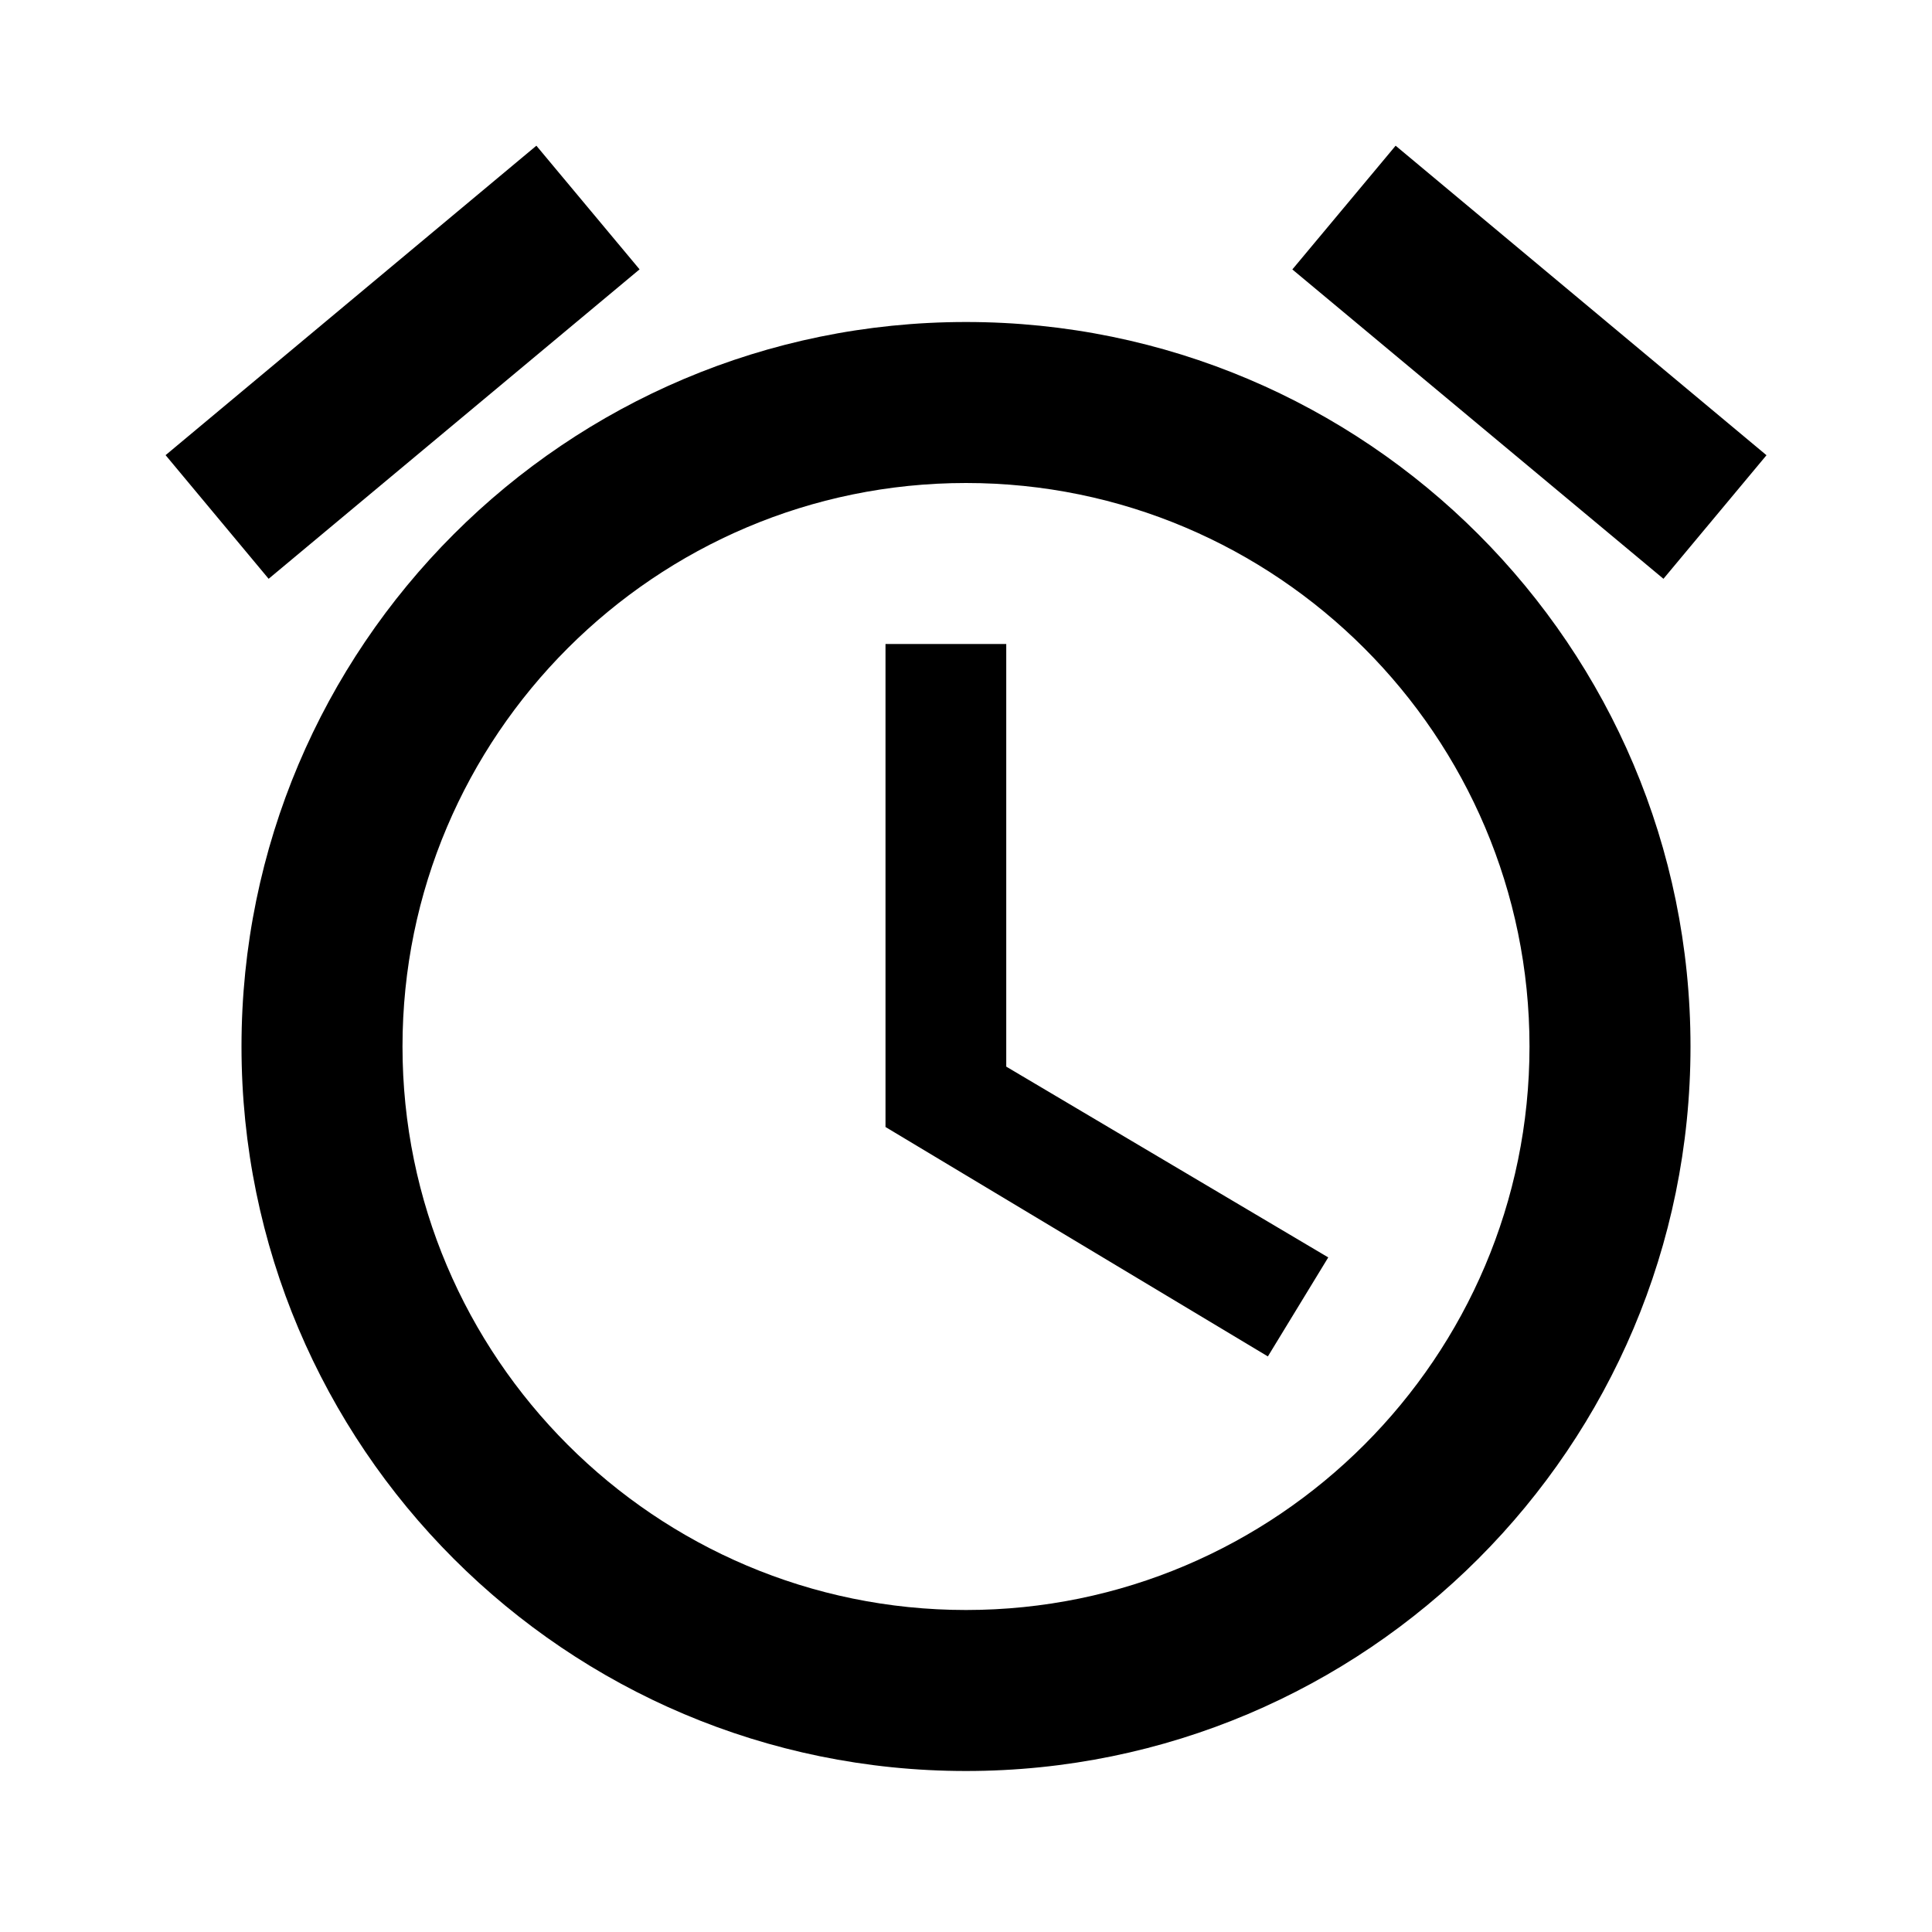
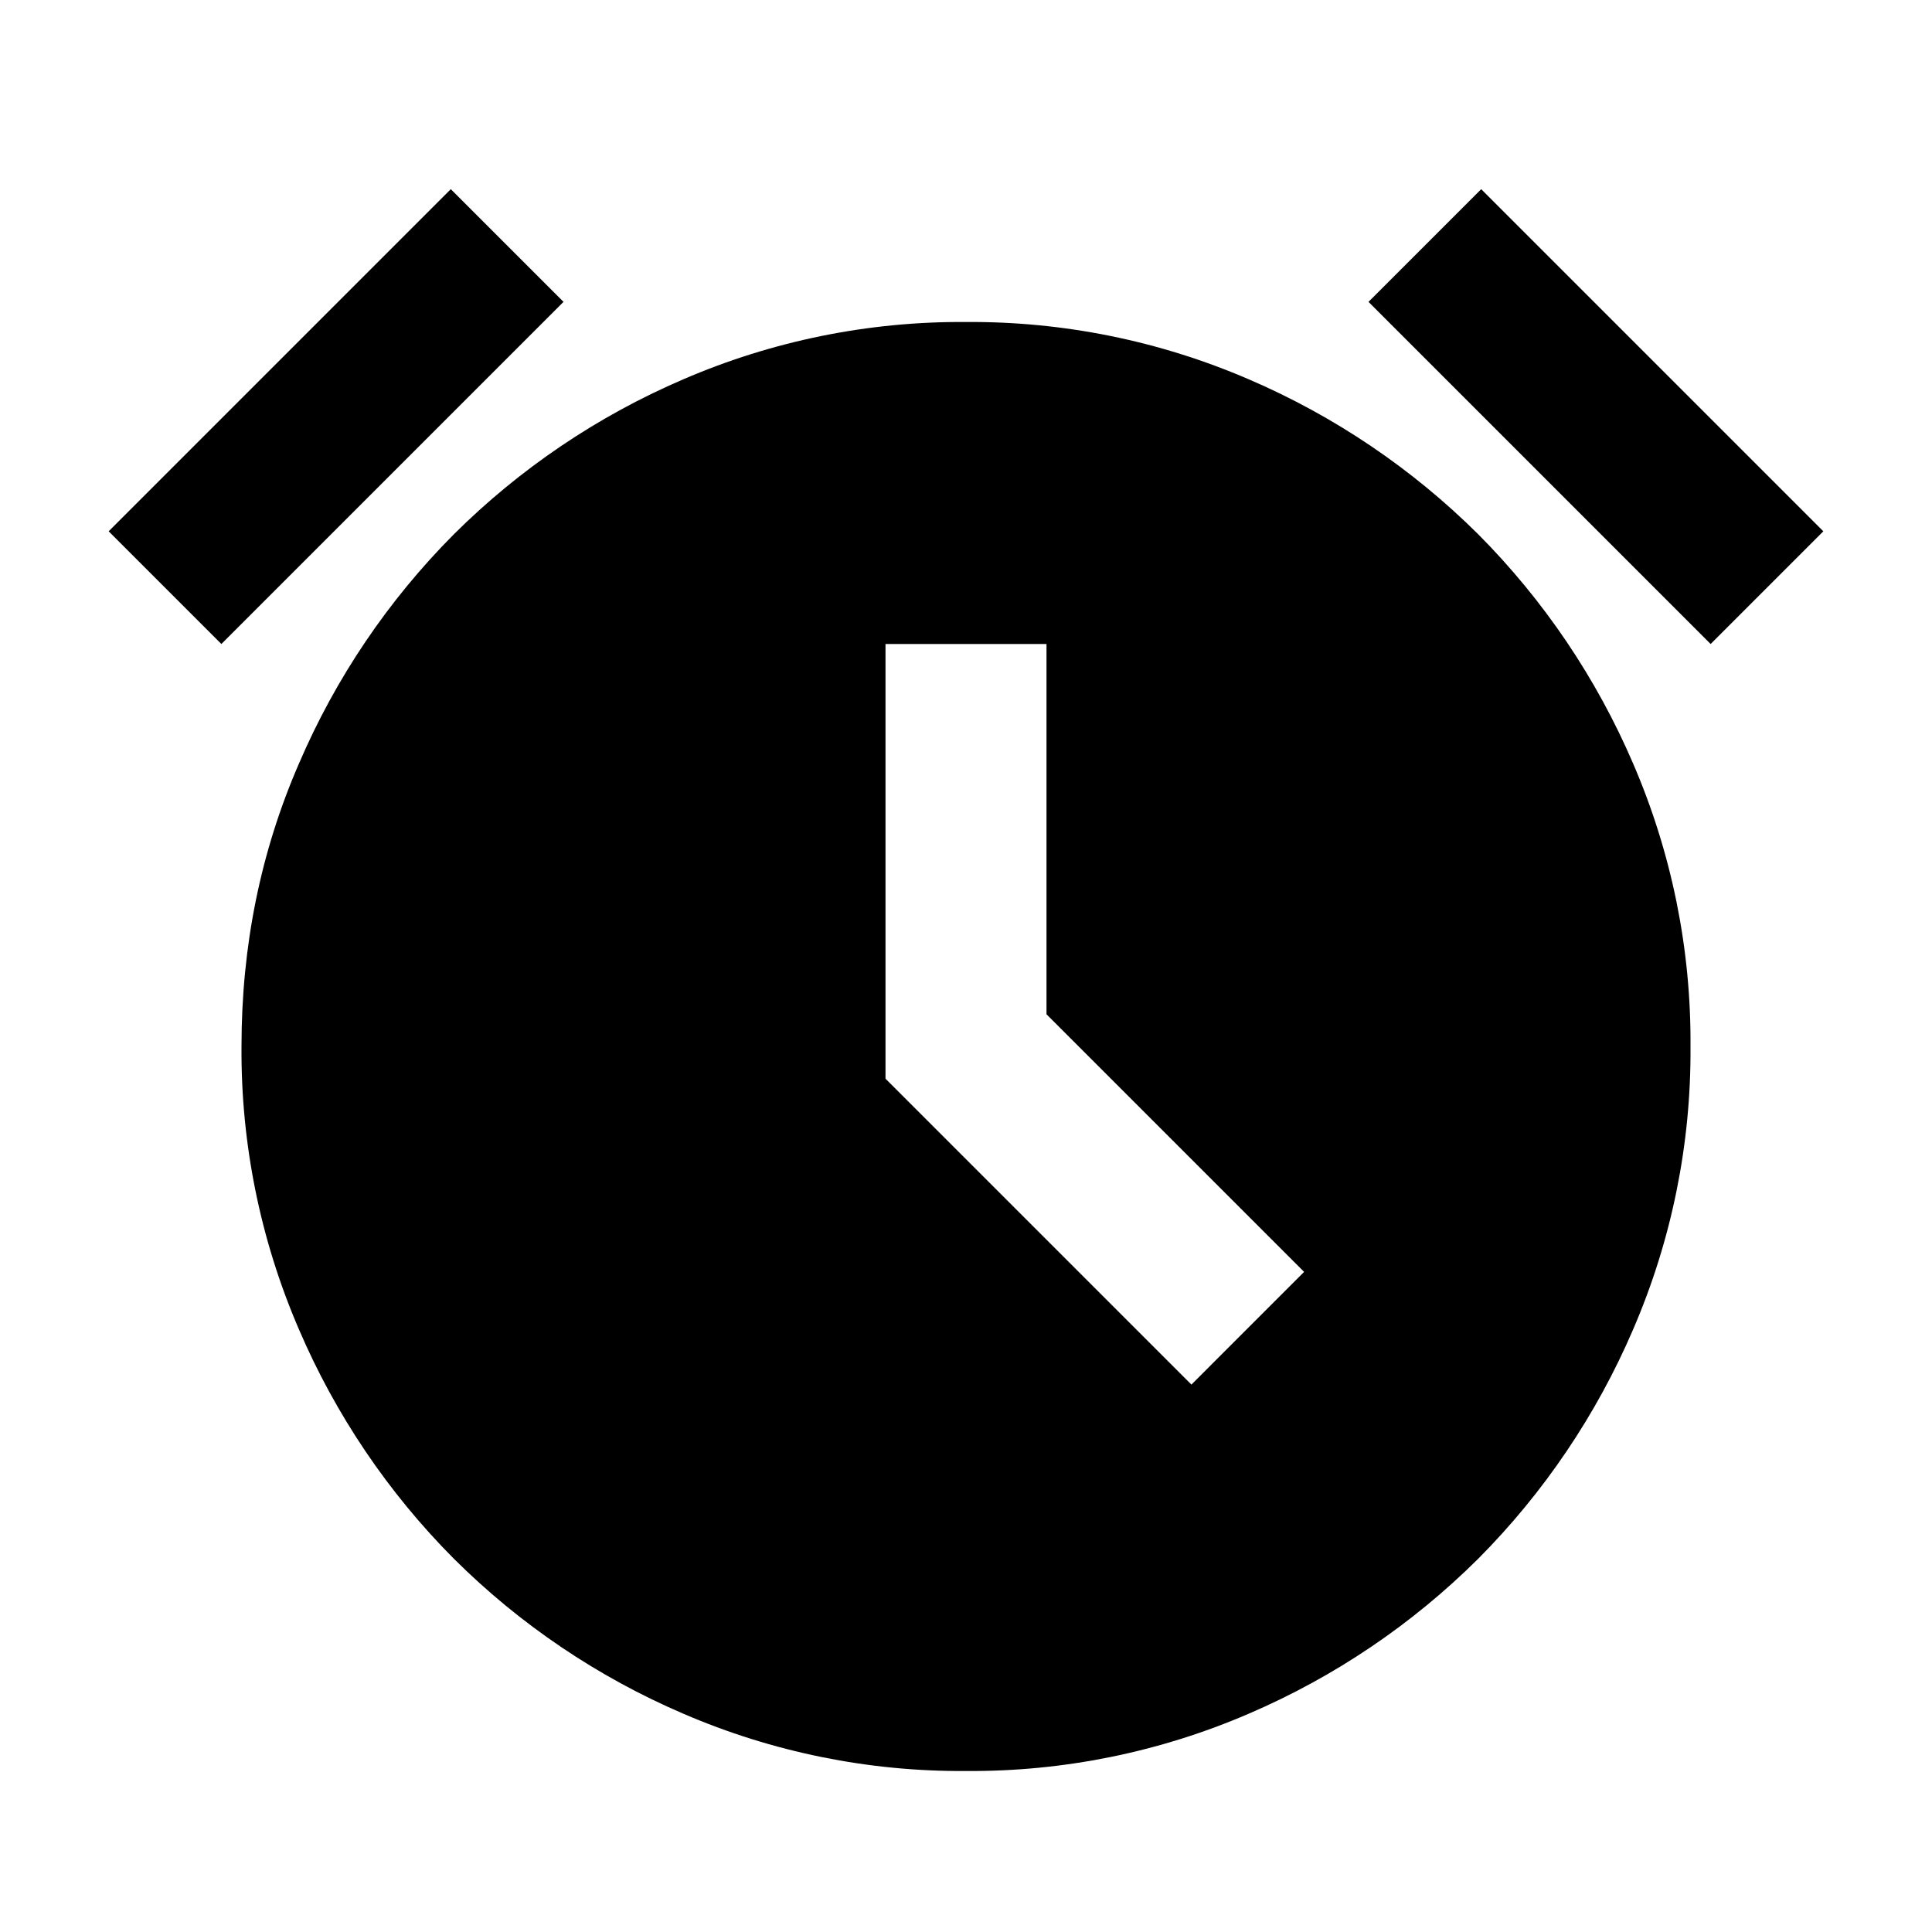
- <svg xmlns="http://www.w3.org/2000/svg" height="24px" viewBox="0 0 24 24" width="24px" fill="#000000">
-   <path d="M0 0h24v24H0V0z" fill="none" />
-   <path d="M12.5 8H11v6l4.75 2.85.75-1.23-4-2.37zm4.837-6.19l4.607 3.845-1.28 1.535-4.61-3.843zm-10.674 0l1.282 1.536L3.337 7.19l-1.28-1.536zM12 4c-4.97 0-9 4.03-9 9s4.03 9 9 9 9-4.03 9-9-4.03-9-9-9zm0 16c-3.86 0-7-3.14-7-7s3.14-7 7-7 7 3.14 7 7-3.14 7-7 7z" />
+ <svg xmlns="http://www.w3.org/2000/svg" viewBox="0 0 24 24" height="24" width="24" xml:space="preserve" style="fill-rule:evenodd;clip-rule:evenodd;stroke-linejoin:round;stroke-miterlimit:2">
+   <path d="M12 22a8.702 8.702 0 0 1-3.512-.712 9.146 9.146 0 0 1-2.85-1.925 9.152 9.152 0 0 1-1.925-2.85A8.711 8.711 0 0 1 3 13c0-1.25.238-2.421.713-3.513a9.152 9.152 0 0 1 1.925-2.85 9.163 9.163 0 0 1 2.85-1.925A8.702 8.702 0 0 1 12 4a8.71 8.71 0 0 1 3.513.712 9.187 9.187 0 0 1 2.85 1.925 9.17 9.17 0 0 1 1.925 2.85A8.71 8.71 0 0 1 21 13a8.71 8.71 0 0 1-.712 3.513 9.17 9.17 0 0 1-1.925 2.85 9.17 9.17 0 0 1-2.85 1.925A8.71 8.71 0 0 1 12 22Zm2.8-4.8 1.4-1.4-3.2-3.2V8h-2v5.4l3.8 3.8ZM5.6 2.35 7 3.75 2.75 8l-1.4-1.4L5.6 2.35Zm12.8 0 4.25 4.25-1.4 1.4L17 3.75l1.4-1.4Z" style="fill-rule:nonzero" />
</svg>
